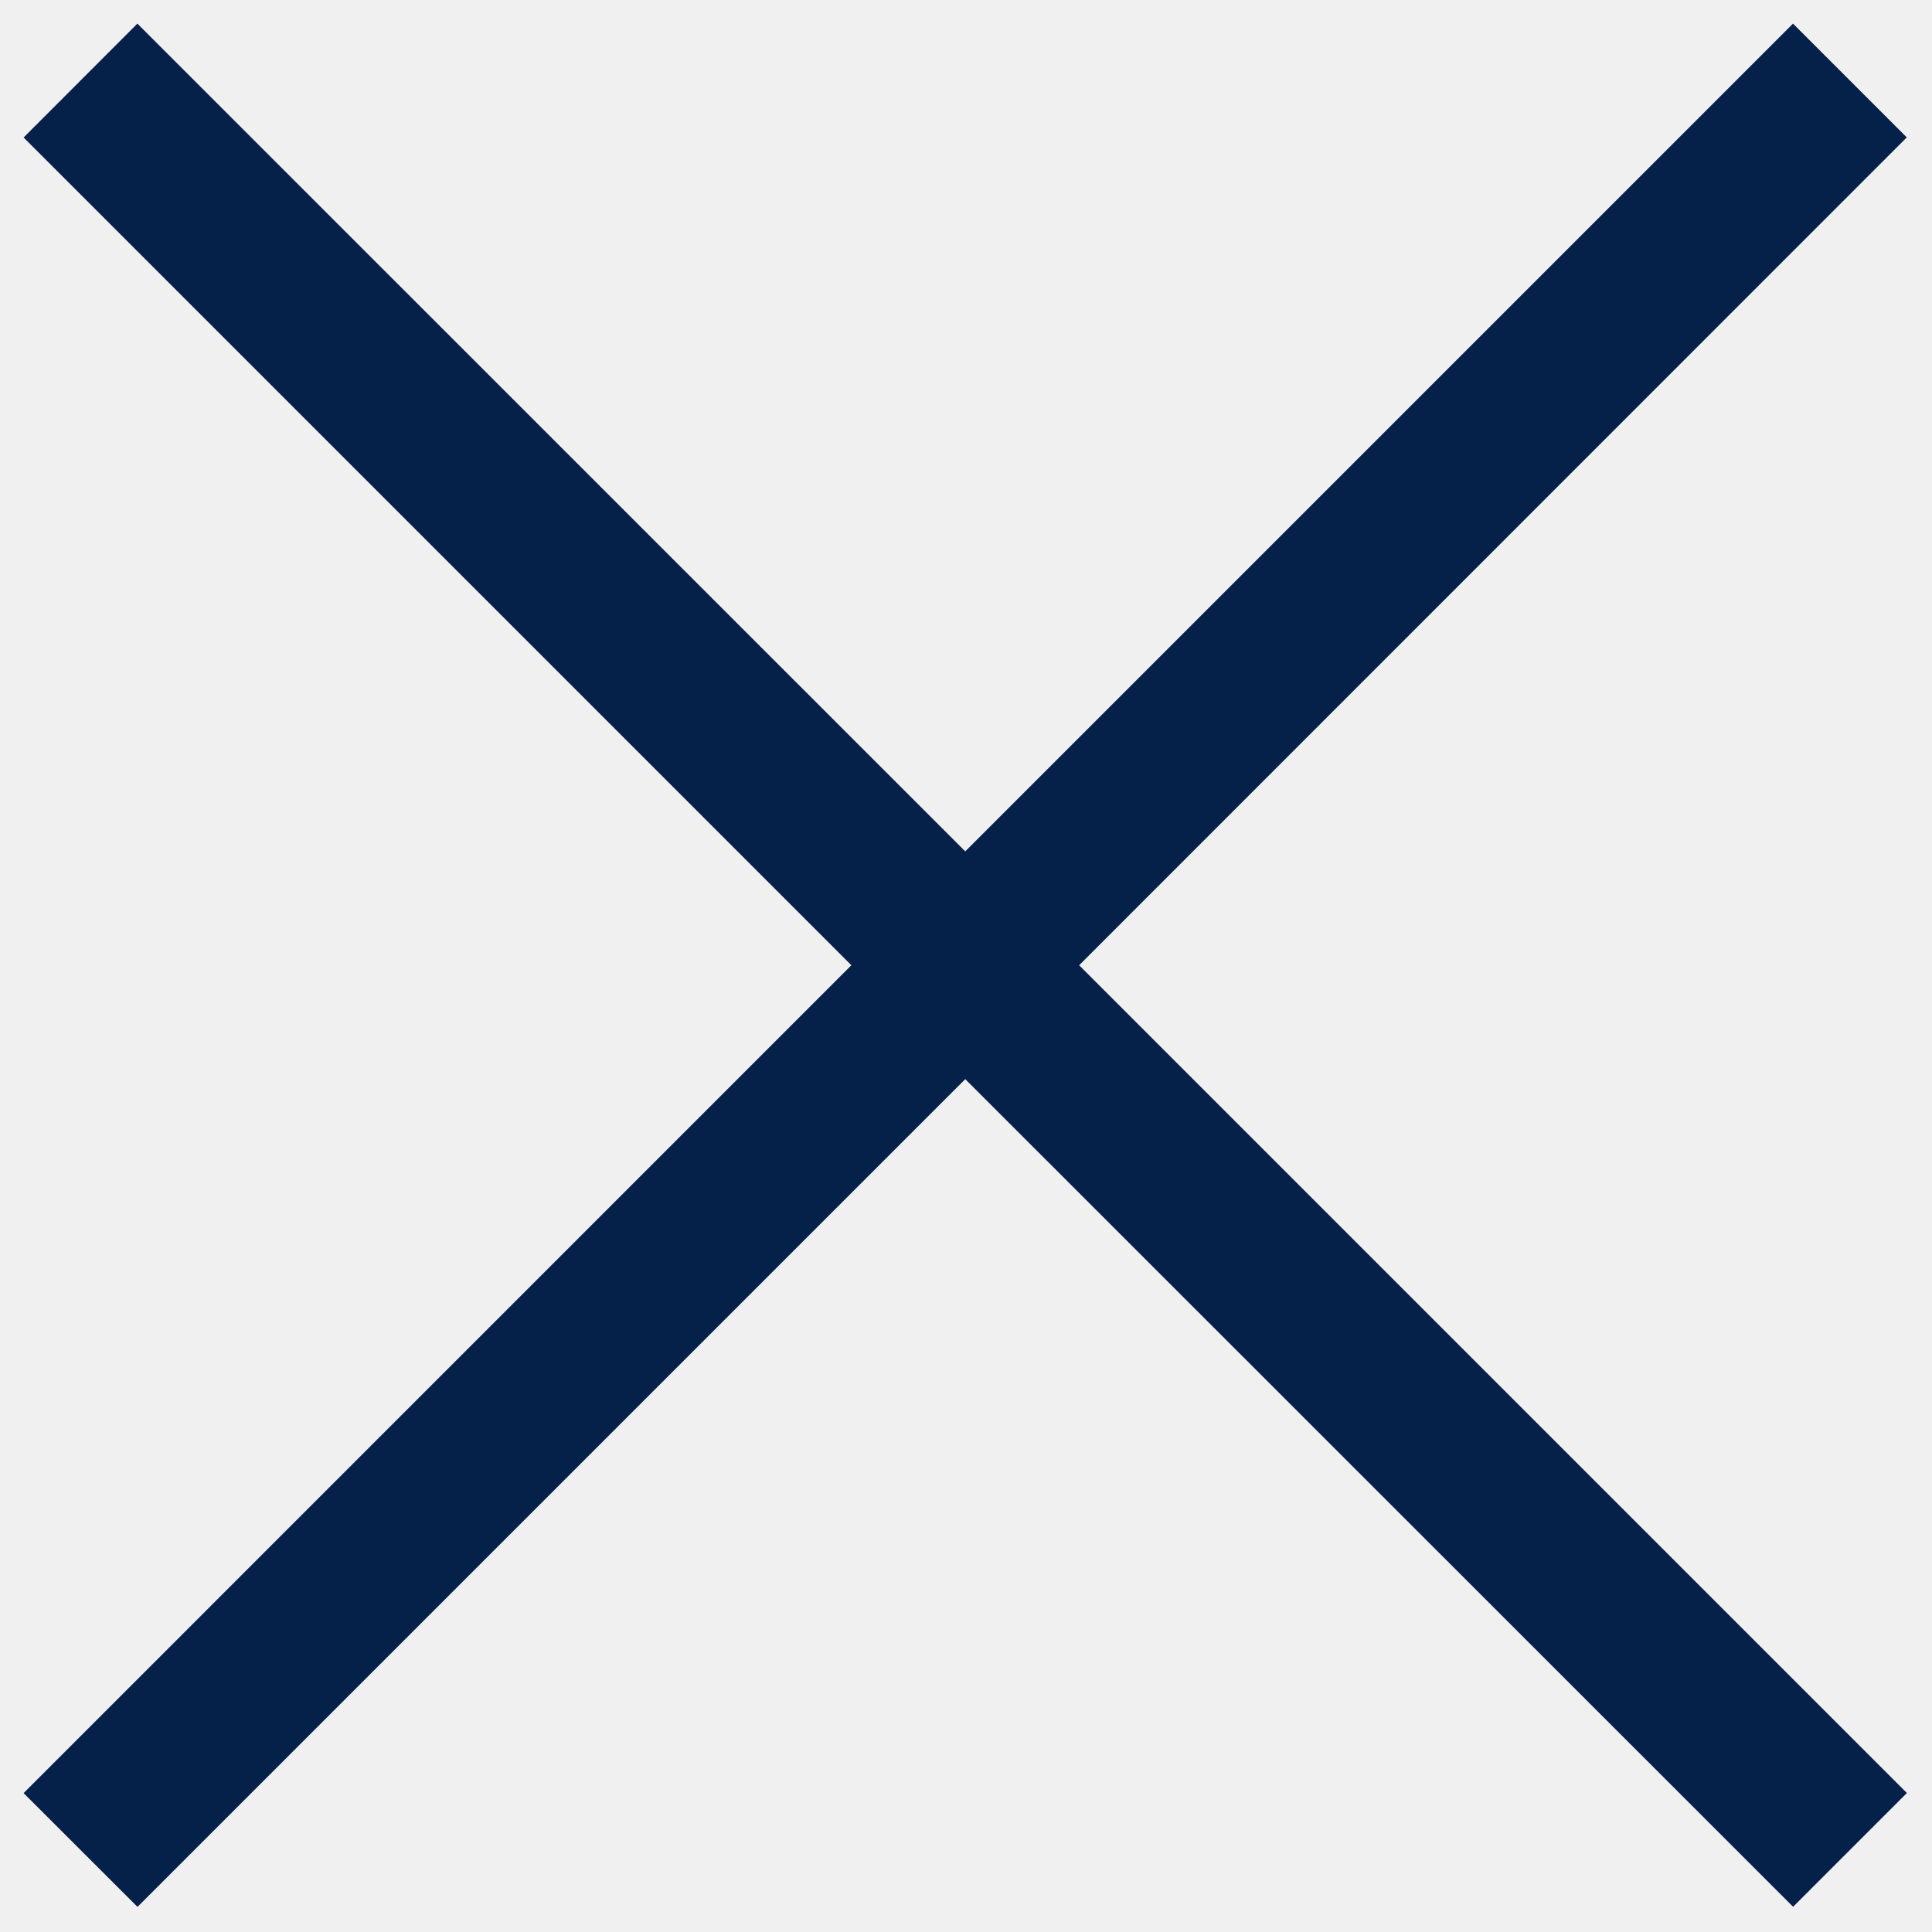
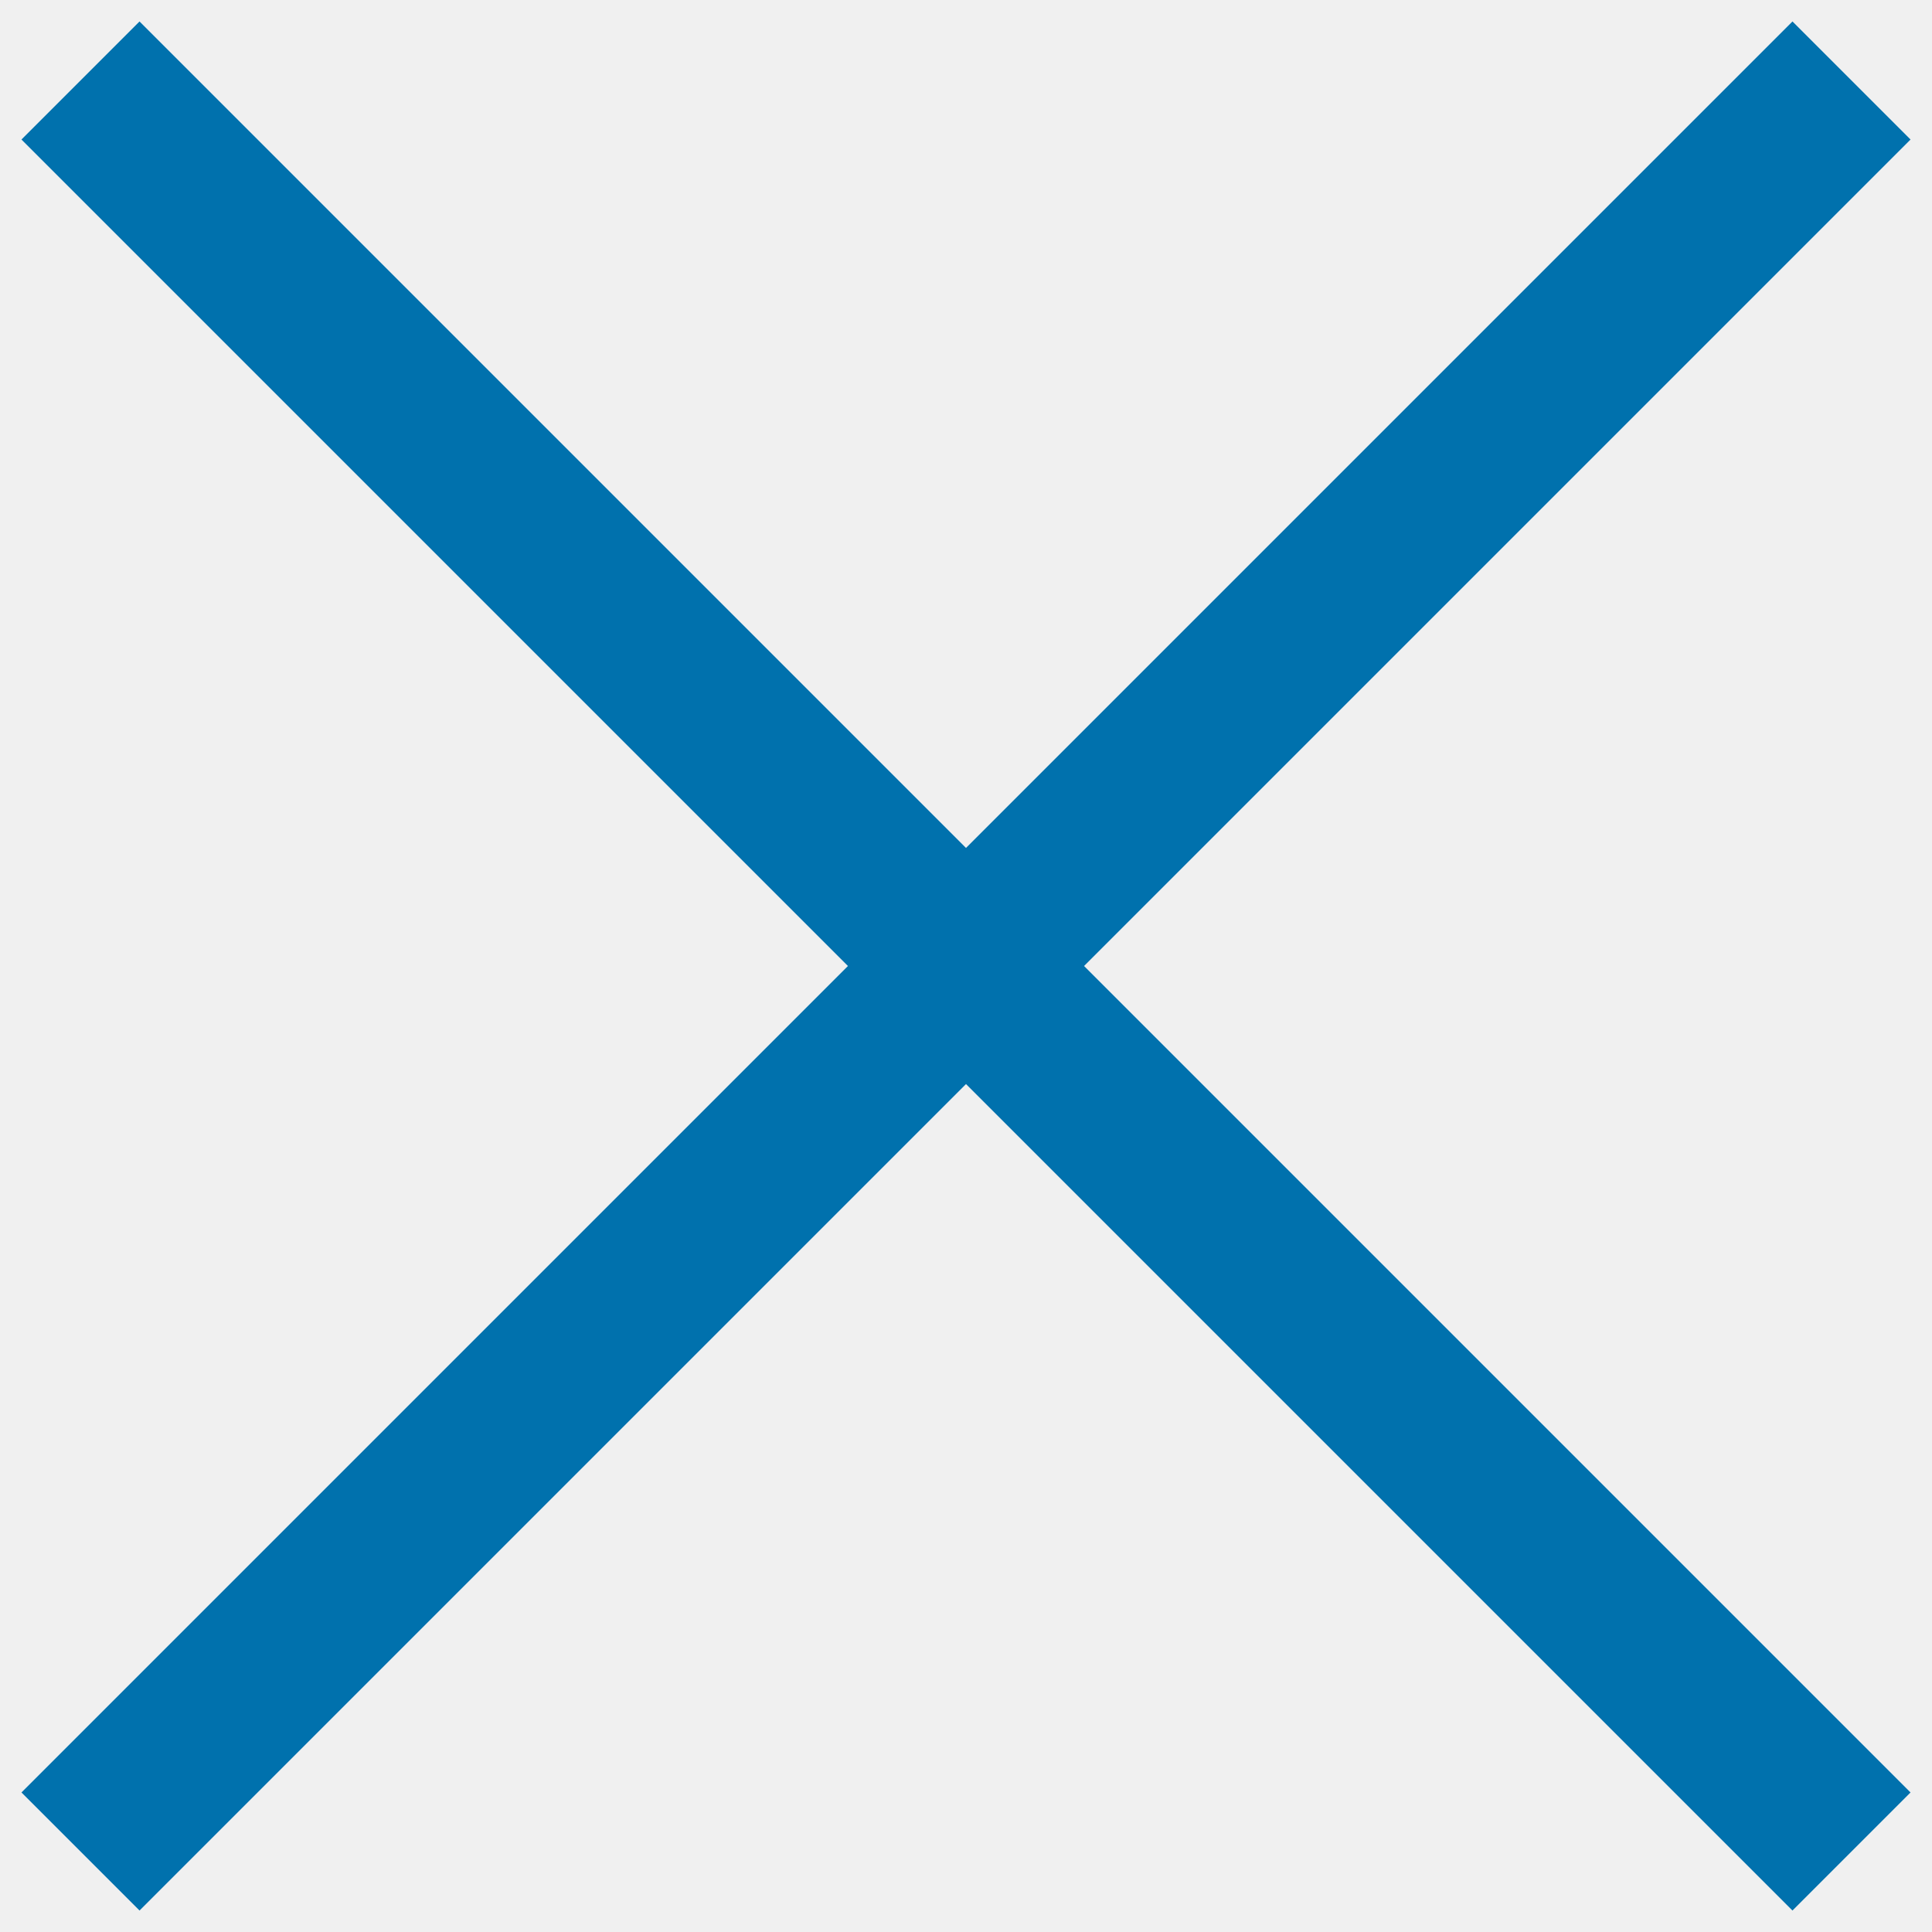
- <svg xmlns="http://www.w3.org/2000/svg" xmlns:xlink="http://www.w3.org/1999/xlink" width="18" height="18" viewBox="0 0 18 18">
-   <defs>
-     <path d="M8.993 10.054l-7.712 7.712-1.061-1.06 7.712-7.713L.22 1.281 1.28.22l7.713 7.712L16.705.22l1.06 1.06-7.711 7.713 7.712 7.712-1.06 1.06-7.713-7.711z" id="path-1" />
-   </defs>
-   <g id="News-and-News-Search" stroke="none" stroke-width="1" fill="none" fill-rule="evenodd">
+ <svg xmlns="http://www.w3.org/2000/svg" version="1.1" id="Layer_1" x="0" y="0" viewBox="0 0 18 18" xml:space="preserve">
+   <g id="News-and-News-Search">
    <g id="news_mobile_results_advanced_search" transform="translate(-283 -17)">
      <g id="search">
-         <g id="icons/interactive/24px/x-large" transform="translate(280 14)">
-           <g id="icons/interactive/24px/x" transform="translate(3 3)">
-             <mask id="mask-2" fill="#fff">
-               <use xlink:href="#path-1" />
-             </mask>
-             <use id="Combined-Shape" fill="#052049" fill-rule="nonzero" xlink:href="#path-1" />
+         <g id="icons_x2F_interactive_x2F_24px_x2F_x-large" transform="translate(280 14)">
+           <g id="icons_x2F_interactive_x2F_24px_x2F_x" transform="translate(3 3)">
+             <g id="Combined-Shape">
+               <path id="path-1_1_" d="M9 10.1l-7.7 7.7-1.1-1.1L7.9 9 .2 1.3 1.3.2 9 7.9 16.7.2l1.1 1.1L10.1 9l7.7 7.7-1.1 1.1L9 10.1z" fill="#0071ad" />
+             </g>
          </g>
        </g>
      </g>
    </g>
  </g>
</svg>
